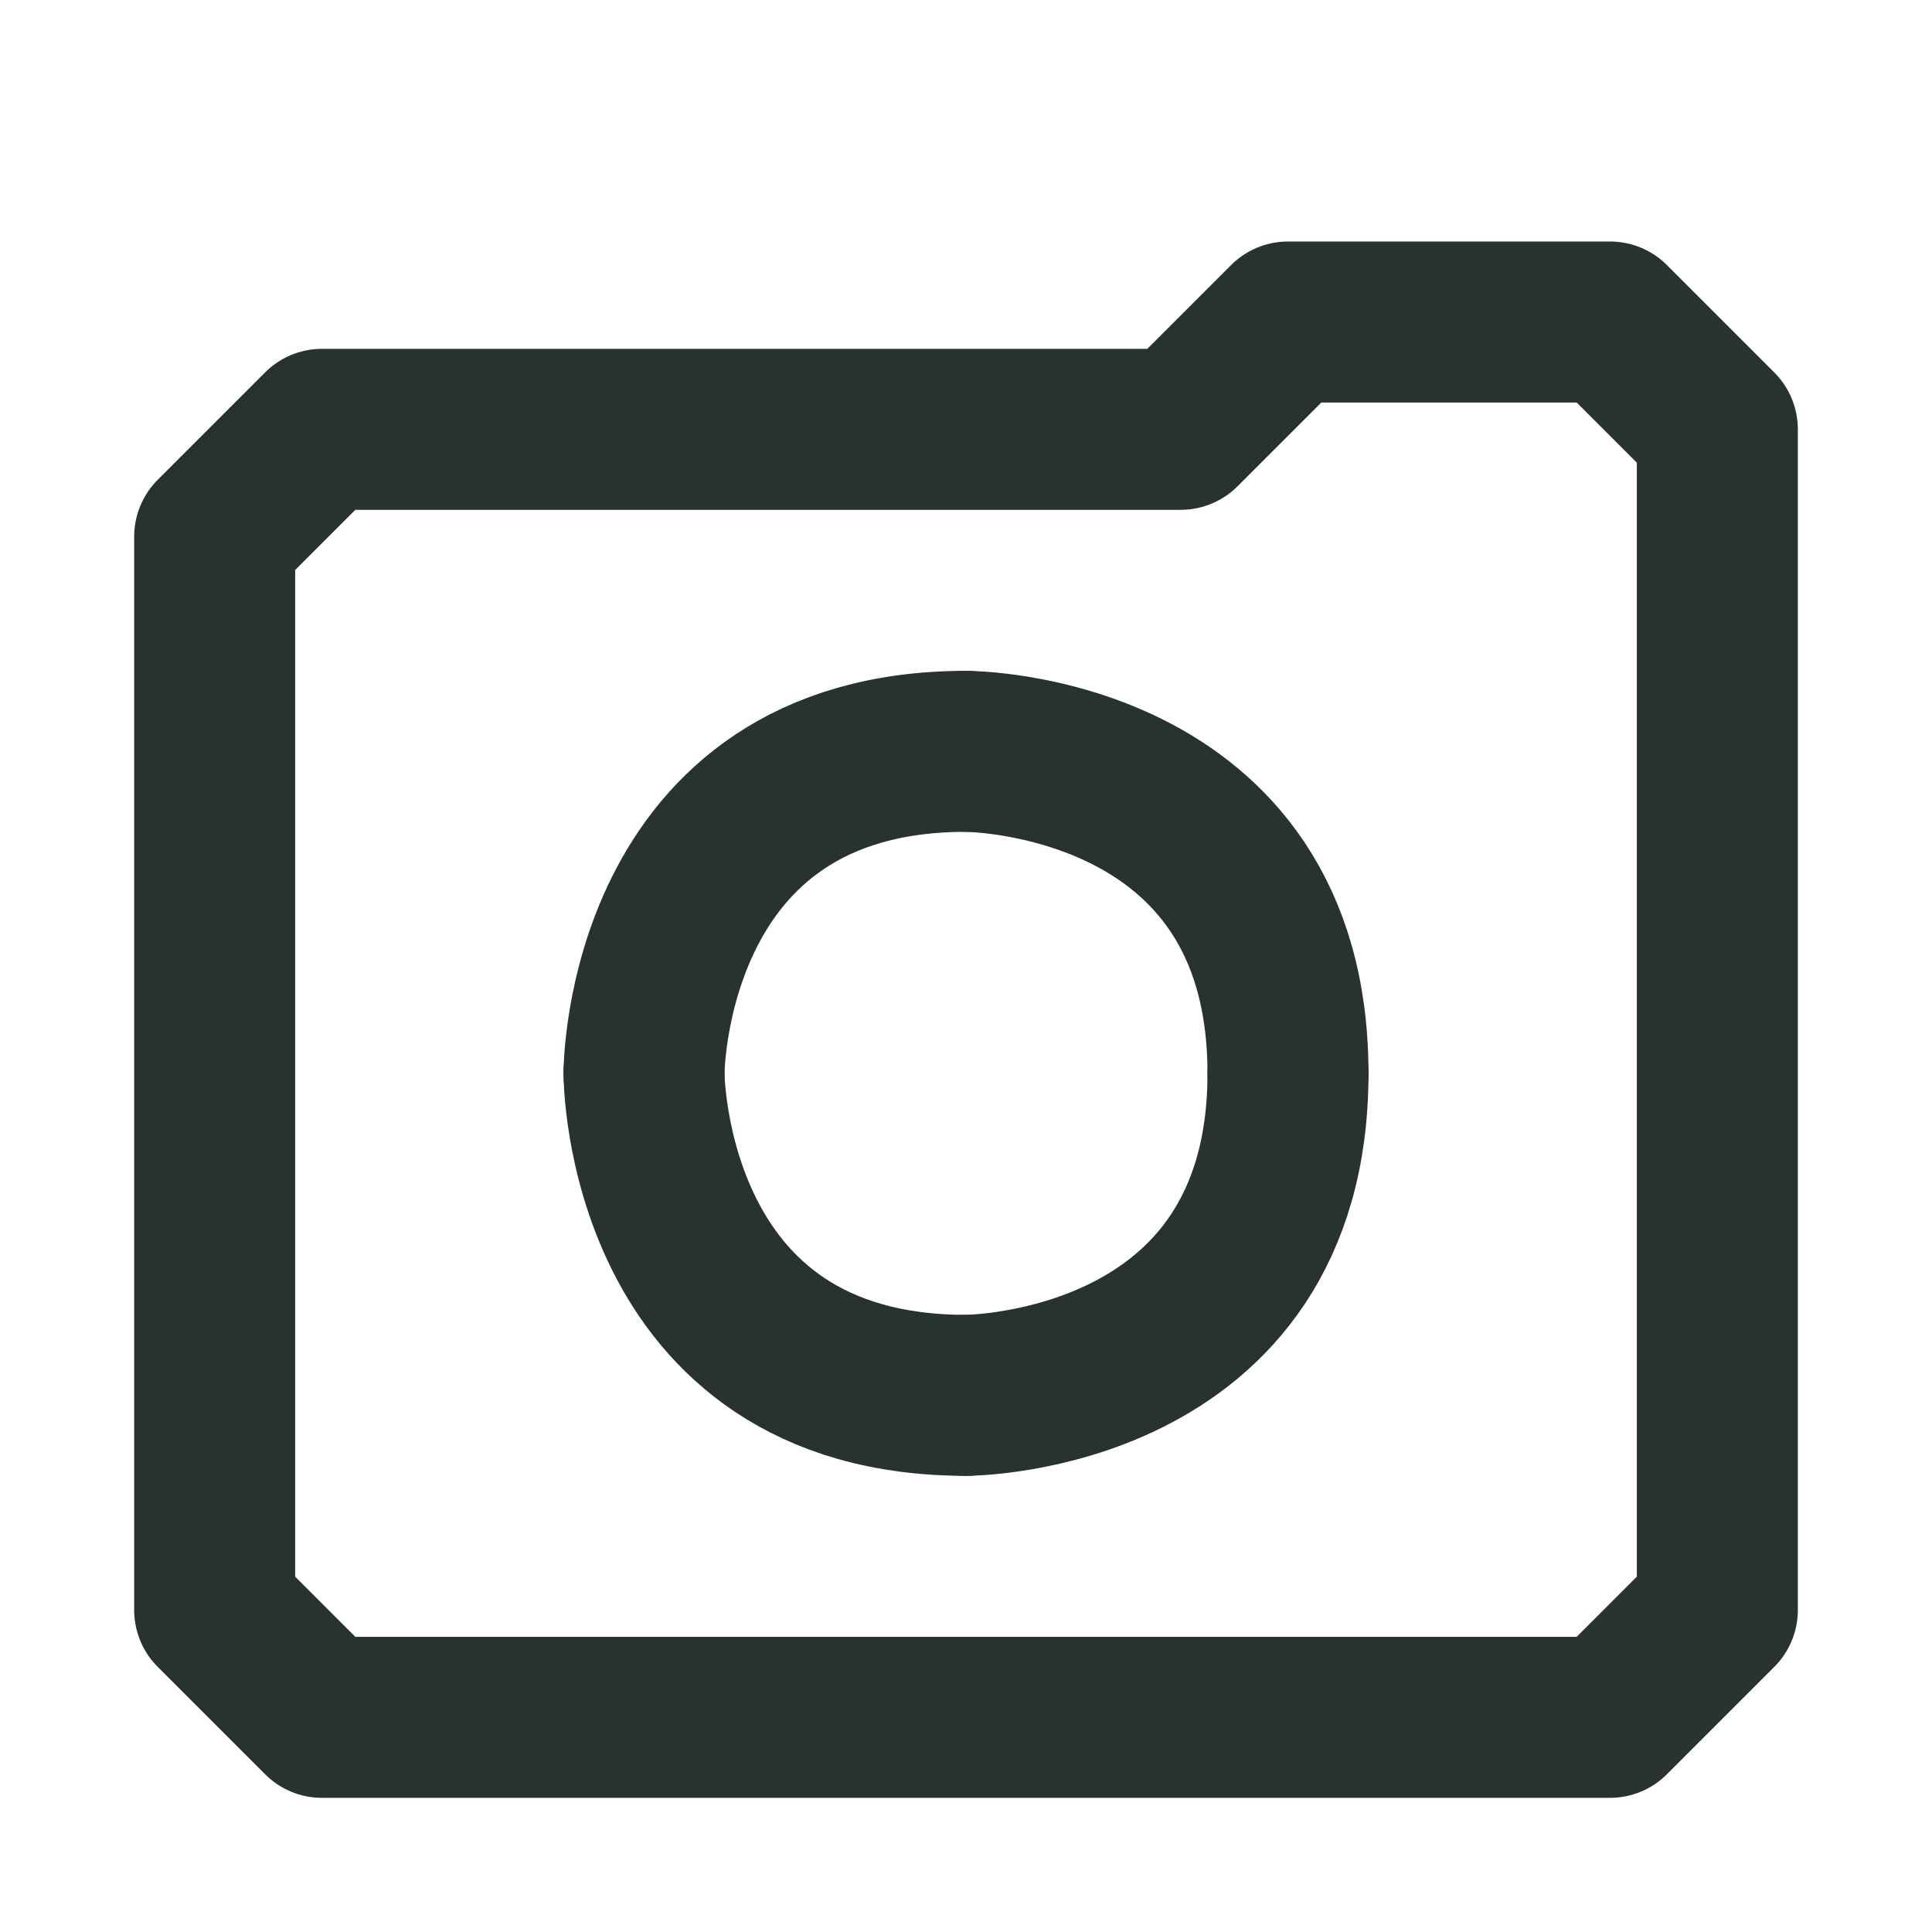
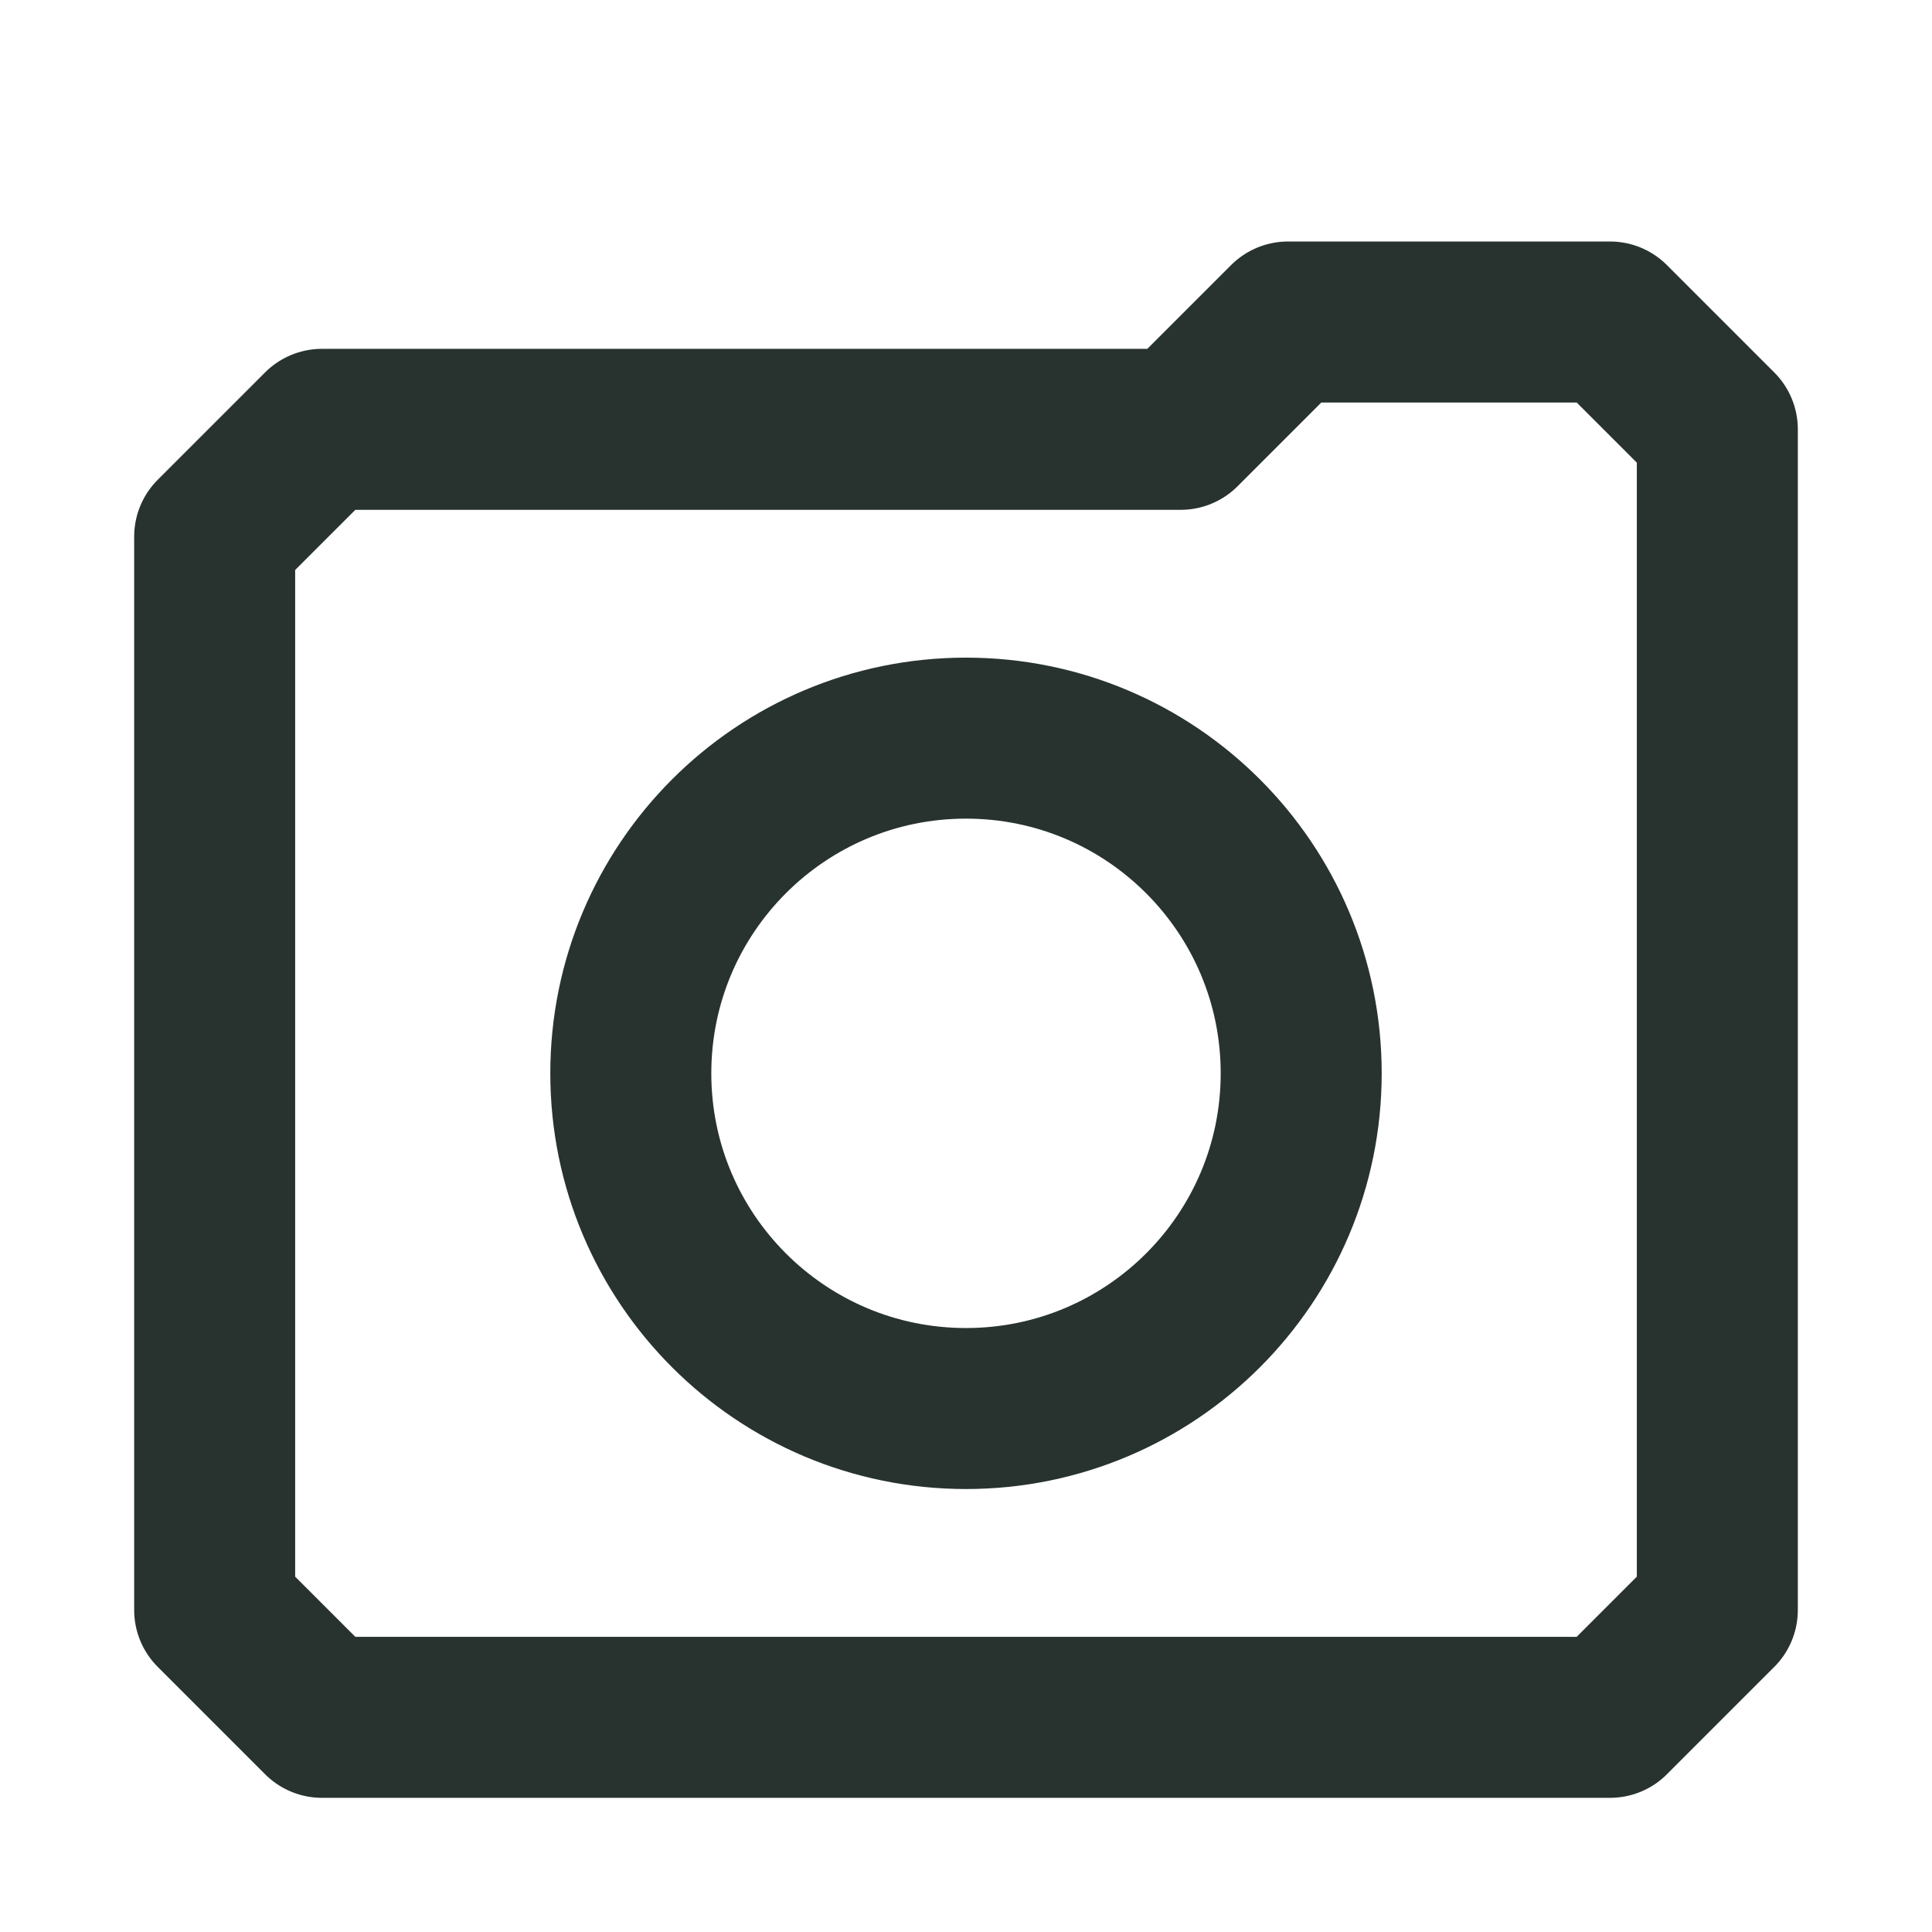
<svg xmlns="http://www.w3.org/2000/svg" width="360px" height="360px" viewBox="0 0 360 360" version="1.2">
  <g id="surface89156">
-     <path style="fill:none;stroke-width:30;stroke-linecap:round;stroke-linejoin:round;stroke:rgb(15.686%,20%,18.824%);stroke-opacity:1;stroke-miterlimit:10;" d="M 40 100 L 60 80 L 220 80 L 240 60 L 300 60 L 320 80 L 320 300 L 300 320 L 60 320 L 40 300 L 40 100 " />
-     <path style="fill:none;stroke-width:30;stroke-linecap:round;stroke-linejoin:round;stroke:rgb(15.686%,20%,18.824%);stroke-opacity:1;stroke-miterlimit:10;" d="M 120 200 C 120 200 120 140 180 140 " />
-     <path style="fill:none;stroke-width:30;stroke-linecap:round;stroke-linejoin:round;stroke:rgb(15.686%,20%,18.824%);stroke-opacity:1;stroke-miterlimit:10;" d="M 120 200 C 120 200 120 260 180 260 " />
-     <path style="fill:none;stroke-width:30;stroke-linecap:round;stroke-linejoin:round;stroke:rgb(15.686%,20%,18.824%);stroke-opacity:1;stroke-miterlimit:10;" d="M 180 140 C 180 140 240 140 240 200 " />
-     <path style="fill:none;stroke-width:30;stroke-linecap:round;stroke-linejoin:round;stroke:rgb(15.686%,20%,18.824%);stroke-opacity:1;stroke-miterlimit:10;" d="M 180 260 C 180 260 240 260 240 200 " />
+     <path style="stroke-width: 30px; stroke-linecap: round; stroke-linejoin: round; stroke: rgb(40, 51, 48); stroke-opacity: 1; stroke-miterlimit: 10; paint-order: fill; fill: none;" d="M 40 100 L 60 80 L 220 80 L 240 60 L 300 60 L 320 80 L 320 300 L 300 320 L 60 320 L 40 300 L 40 100 ">
+         </path>
  </g>
+   <ellipse style="stroke-width: 30px; fill: none; stroke: rgb(40, 51, 48);" cx="180" cy="200" rx="62.459" ry="62.459">
+     </ellipse>
</svg>
